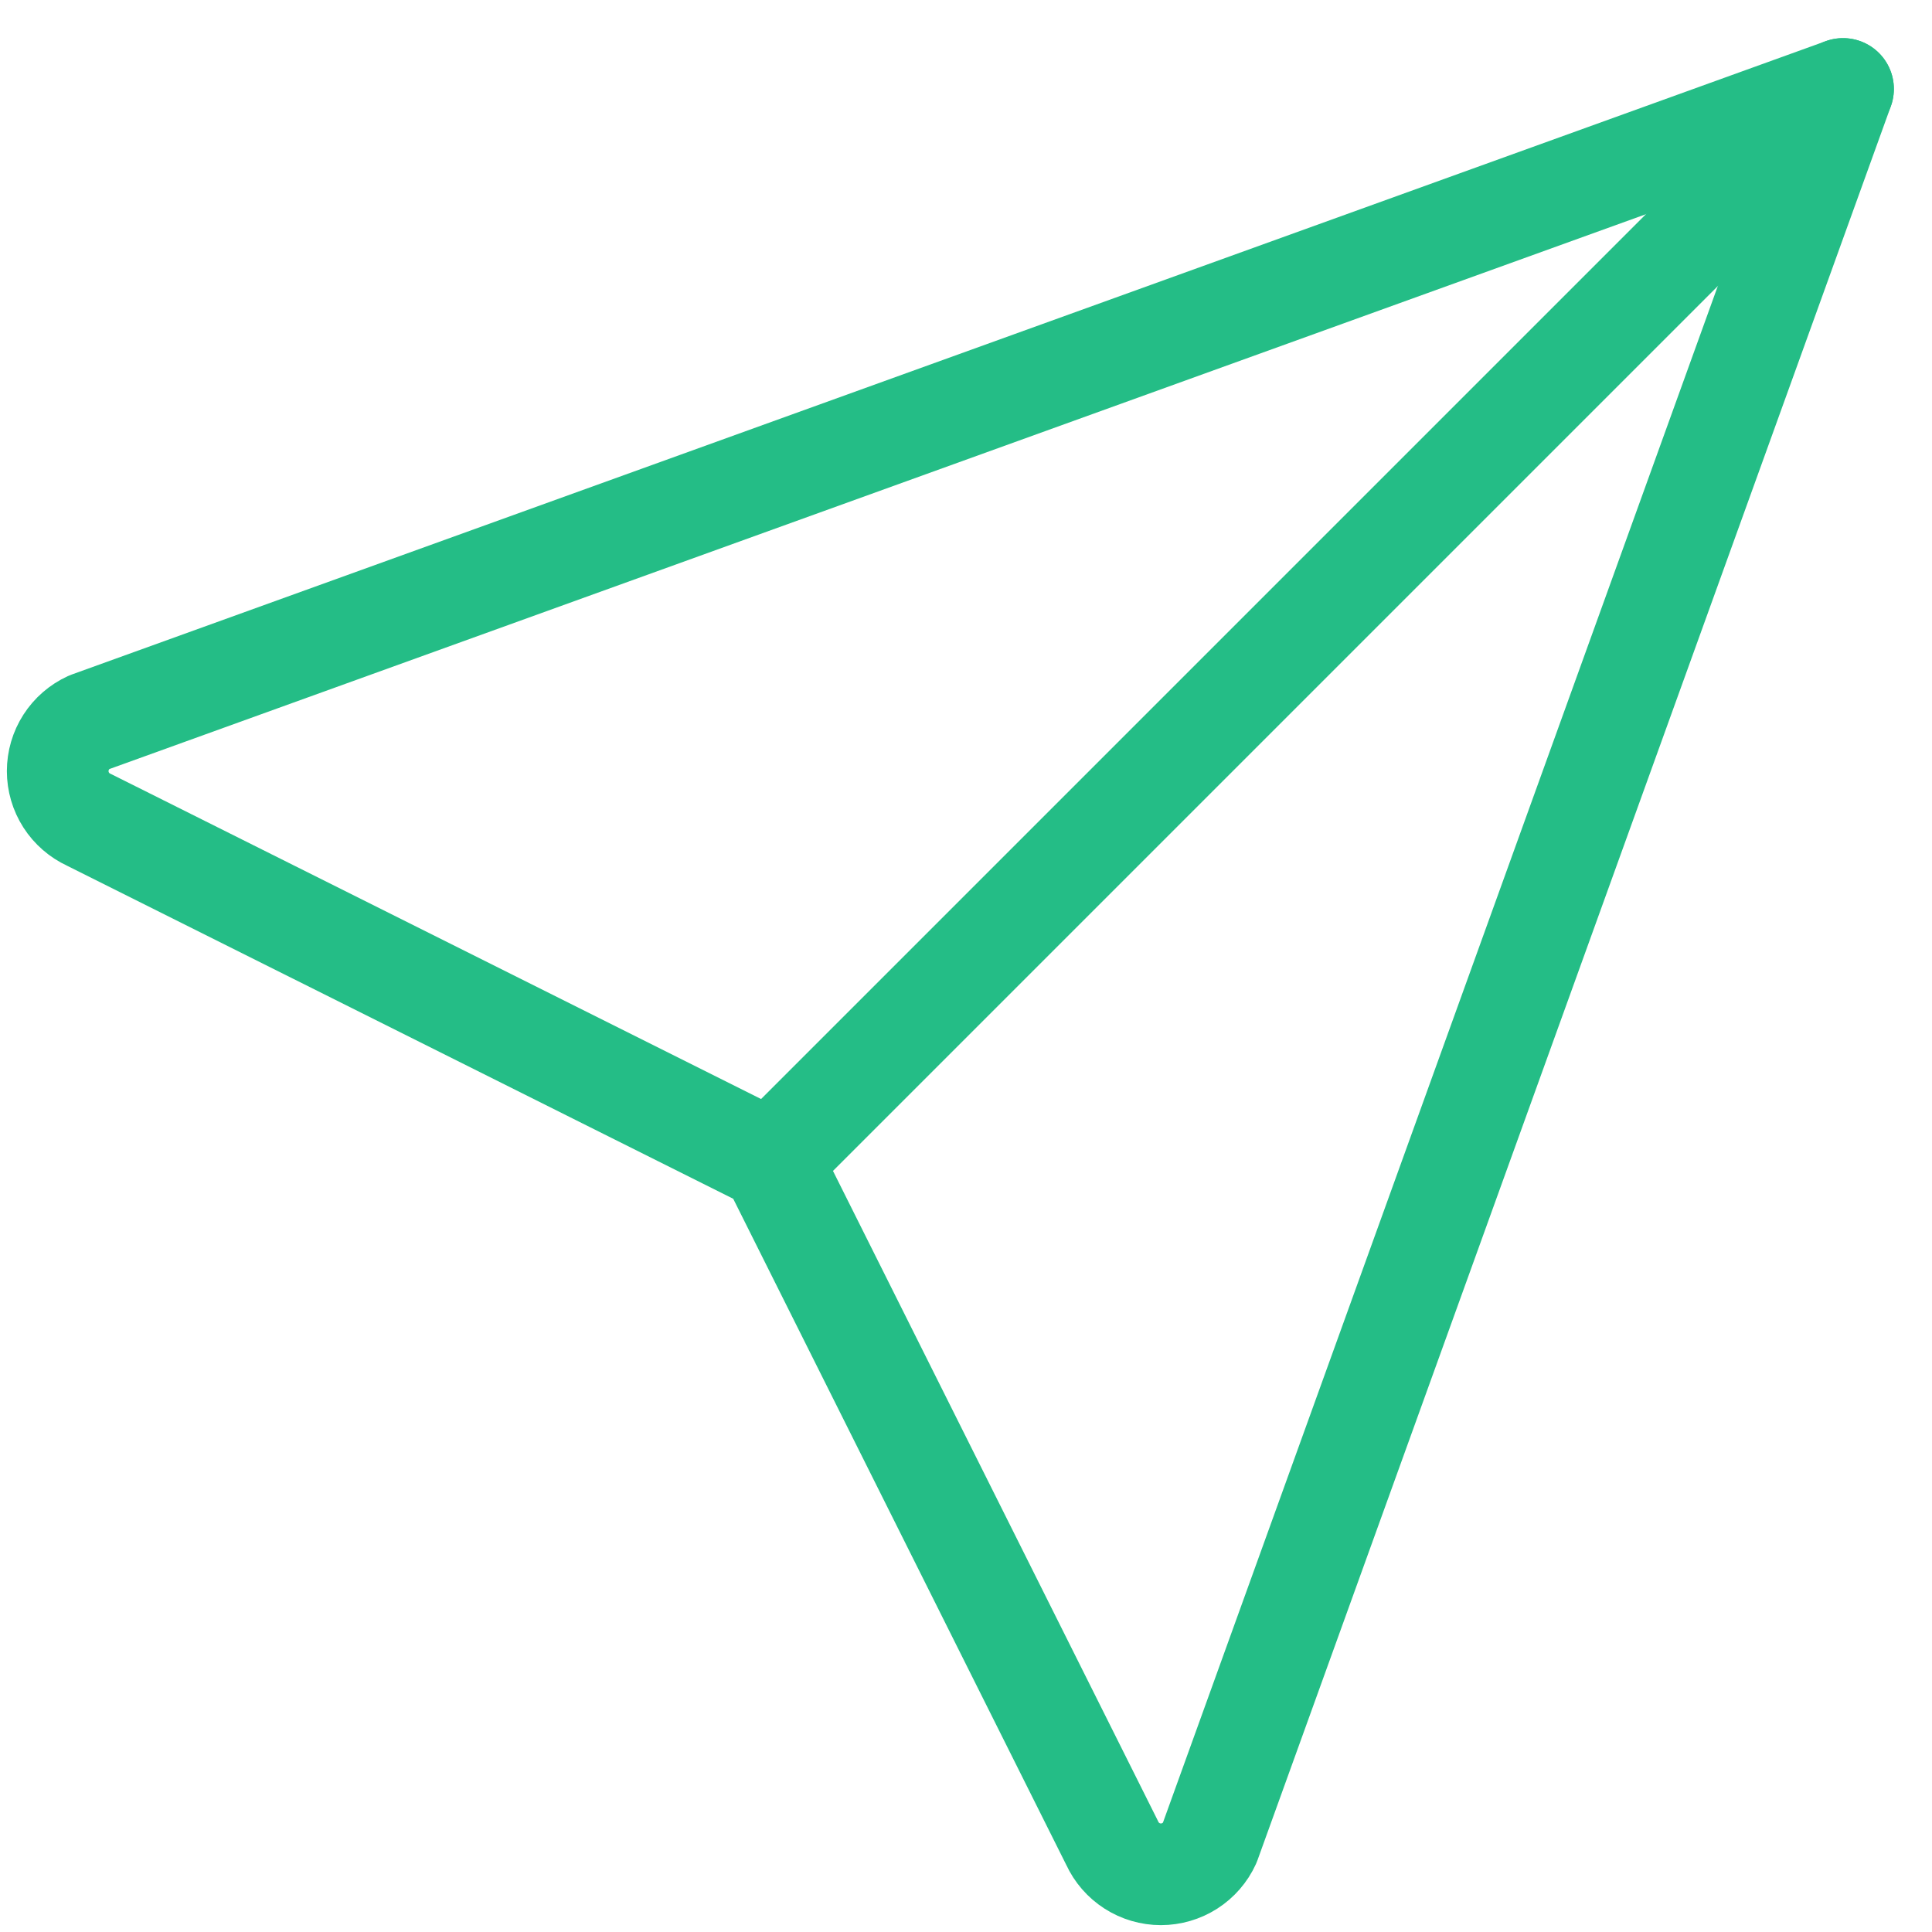
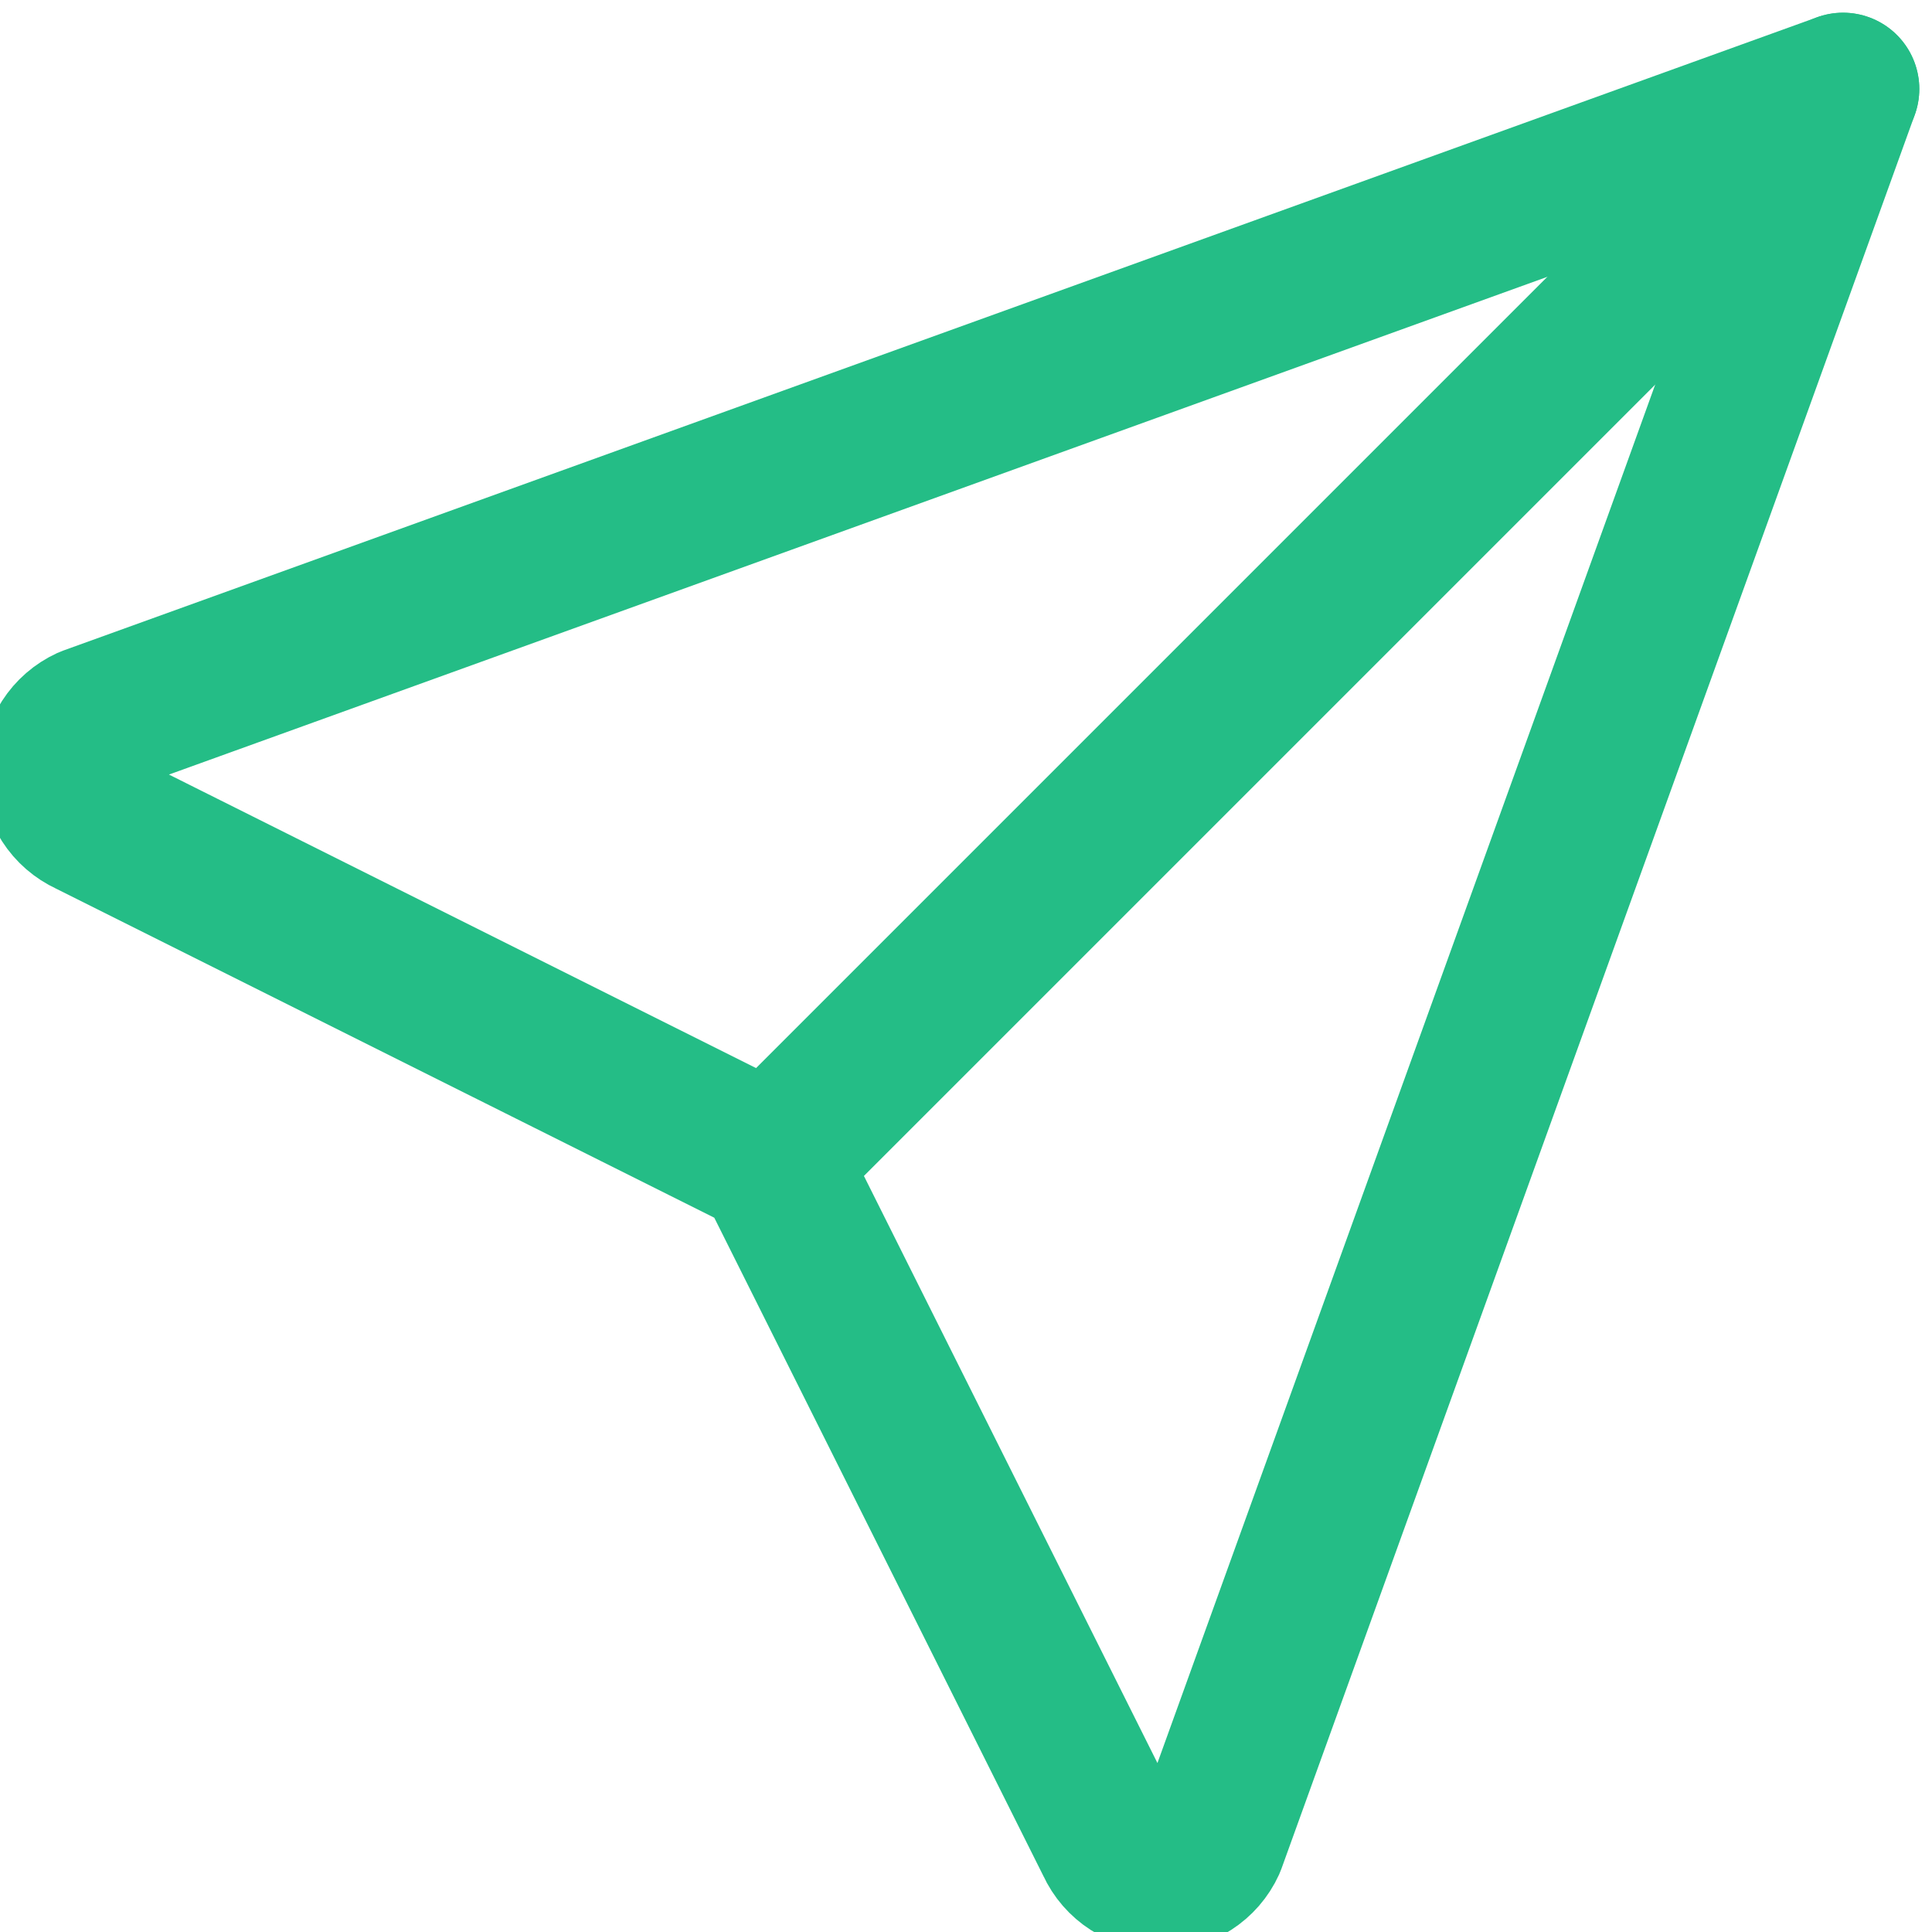
- <svg xmlns="http://www.w3.org/2000/svg" width="38" height="38" viewBox="0 0 38 38" fill="none">
-   <path d="M15.167 22.833L36.25 1.75" stroke="#24BD86" stroke-width="2" stroke-linecap="round" stroke-linejoin="round" />
-   <path d="M36.25 1.75L23.792 36.25C23.708 36.434 23.573 36.589 23.403 36.698C23.233 36.807 23.035 36.865 22.833 36.865C22.631 36.865 22.434 36.807 22.264 36.698C22.094 36.589 21.959 36.434 21.875 36.25L15.167 22.833L1.75 16.125C1.567 16.041 1.411 15.906 1.302 15.736C1.193 15.566 1.135 15.368 1.135 15.167C1.135 14.965 1.193 14.767 1.302 14.597C1.411 14.427 1.567 14.292 1.75 14.208L36.25 1.75Z" stroke="#24BD86" stroke-width="2" stroke-linecap="round" stroke-linejoin="round" />
+ <svg xmlns="http://www.w3.org/2000/svg" viewBox="0 0 38 38" fill="none">
+   <path d="M15.167 22.833L36.25 1.75" stroke="#24BD86" stroke-width="3" stroke-linecap="round" stroke-linejoin="round" />
+   <path d="M36.25 1.75L23.792 36.25C23.708 36.434 23.573 36.589 23.403 36.698C23.233 36.807 23.035 36.865 22.833 36.865C22.631 36.865 22.434 36.807 22.264 36.698C22.094 36.589 21.959 36.434 21.875 36.25L15.167 22.833L1.75 16.125C1.567 16.041 1.411 15.906 1.302 15.736C1.193 15.566 1.135 15.368 1.135 15.167C1.135 14.965 1.193 14.767 1.302 14.597C1.411 14.427 1.567 14.292 1.75 14.208L36.25 1.75Z" stroke="#24BD86" stroke-width="3" stroke-linecap="round" stroke-linejoin="round" />
</svg>
